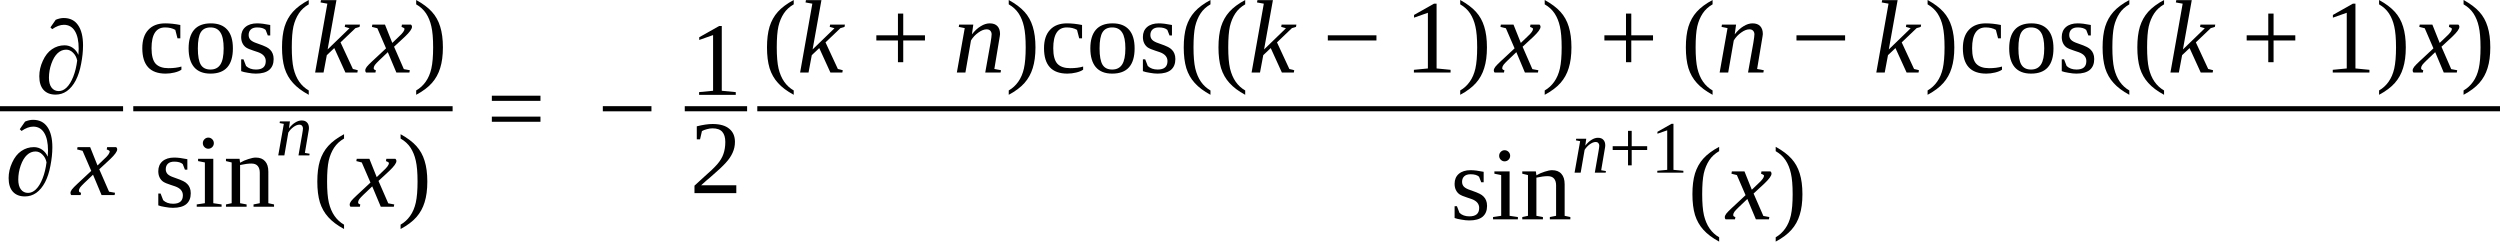
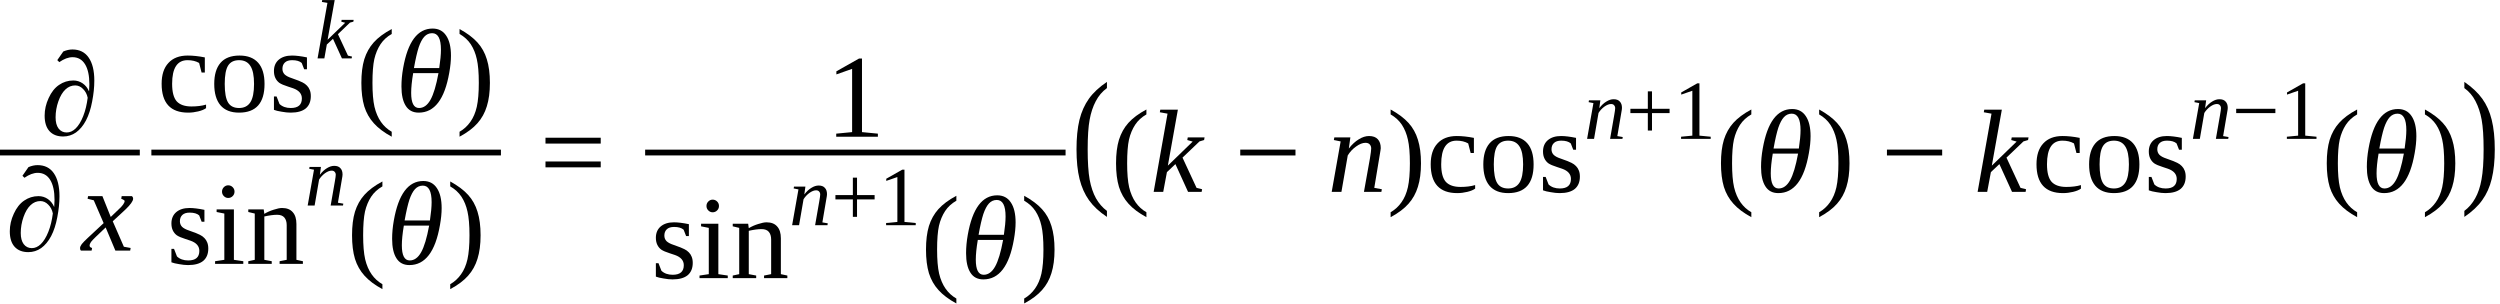
- <svg xmlns="http://www.w3.org/2000/svg" height="27.801pt" width="287.605pt" viewBox="0 -16.494 287.605 27.801">
+ <svg xmlns="http://www.w3.org/2000/svg" height="30.74pt" width="253.204pt" viewBox="0 -19.433 253.204 30.74">
  <g transform="translate(0, -3.984375)">
    <g transform="translate(4.114908, -5.765625)">
      <text font-size="12" text-anchor="middle" y="3.984" x="2.965" font-family="Times New Roman" fill="black">∂</text>
    </g>
    <g transform="translate(0.585938, 9.931641)">
      <g transform="translate(0, -3.984375)">
        <text font-size="12" text-anchor="middle" y="3.984" x="2.965" font-family="Times New Roman" fill="black">∂</text>
      </g>
      <g transform="translate(7.26302, 0)">
        <text font-size="12" text-anchor="middle" y="0" x="3.062" font-family="Times New Roman" font-style="italic" fill="black">x</text>
      </g>
    </g>
    <line stroke-width="0.586" y2="0" y1="0" stroke="black" stroke-linecap="butt" stroke-dasharray="none" x2="14.16" x1="0" fill="none" />
-     <g transform="translate(15.33138, 0)">
-       <g transform="translate(0.585938, -4.16599)">
-         <text font-size="12" text-anchor="middle" y="0" x="7.998" font-family="Times New Roman" fill="black">cos</text>
-         <g transform="translate(15.99609, 0)">
-           <g transform="translate(0, -3.984375)">
-             <text font-size="12.013" transform="scale(0.998927, 1)" text-anchor="middle" y="3.982" x="2" font-family="Times New Roman" fill="black">(</text>
-           </g>
-           <g transform="translate(3.996094, 0)">
-             <text font-size="12" text-anchor="middle" y="0" x="2.663" font-family="Times New Roman" font-style="italic" fill="black">k</text>
-             <g transform="translate(5.853516, 0)">
-               <text font-size="12" text-anchor="middle" y="0" x="3.062" font-family="Times New Roman" font-style="italic" fill="black">x</text>
-             </g>
-           </g>
-           <g transform="translate(15.57422, -3.984375)">
-             <text font-size="12.013" transform="scale(0.998927, 1)" text-anchor="middle" y="3.982" x="2" font-family="Times New Roman" fill="black">)</text>
-           </g>
+   </g>
+   <g transform="translate(15.33138, -3.984375)">
+     <g transform="translate(0.585938, -4.16599)">
+       <text font-size="12" text-anchor="middle" y="0" x="7.998" font-family="Times New Roman" fill="black">cos</text>
+       <g transform="translate(15.99609, 0)">
+         <text font-size="12" text-anchor="middle" y="0" x="0" font-family="Times New Roman, Lucida Sans Unicode" fill="black" />
+         <g transform="translate(0, -5.367188)">
+           <text font-size="8.52" text-anchor="middle" y="0" x="1.891" font-family="Times New Roman" font-style="italic" fill="black">k</text>
        </g>
      </g>
-       <g transform="translate(2.378789, 11.27344)">
-         <text font-size="12" text-anchor="middle" y="0" x="7.002" font-family="Times New Roman" fill="black">sin</text>
-         <g transform="translate(14.00391, -5.908887)">
-           <text font-size="8.52" text-anchor="middle" y="0" x="2.13" font-family="Times New Roman" font-style="italic" fill="black">n</text>
-         </g>
-         <g transform="translate(18.26391, 0)">
-           <g transform="translate(0, -3.984375)">
-             <text font-size="12.013" transform="scale(0.998927, 1)" text-anchor="middle" y="3.982" x="2" font-family="Times New Roman" fill="black">(</text>
-           </g>
-           <g transform="translate(3.996094, 0)">
-             <text font-size="12" text-anchor="middle" y="0" x="3.062" font-family="Times New Roman" font-style="italic" fill="black">x</text>
-           </g>
-           <g transform="translate(9.720703, -3.984375)">
-             <text font-size="12.013" transform="scale(0.998927, 1)" text-anchor="middle" y="3.982" x="2" font-family="Times New Roman" fill="black">)</text>
-           </g>
-         </g>
-       </g>
-       <line stroke-width="0.586" y2="0" y1="0" stroke="black" stroke-linecap="butt" stroke-dasharray="none" x2="36.738" x1="0" fill="none" />
-     </g>
-     <g transform="translate(55.98893, 0)">
-       <text font-size="12" text-anchor="middle" y="3.984" x="3.384" font-family="Times New Roman" fill="black">=</text>
-     </g>
-     <g transform="translate(68.75651, 0)">
-       <text font-size="12" text-anchor="middle" y="3.984" x="3.384" font-family="Times New Roman" fill="black">−</text>
-     </g>
-     <g transform="translate(78.77669, 0)">
-       <g transform="translate(0.585938, -1.599609)">
-         <text font-size="12" text-anchor="middle" y="0" x="3" font-family="Times New Roman" fill="black">1</text>
-       </g>
-       <g transform="translate(0.585938, 9.708984)">
-         <text font-size="12" text-anchor="middle" y="0" x="3" font-family="Times New Roman" fill="black">2</text>
-       </g>
-       <line stroke-width="0.586" y2="0" y1="0" stroke="black" stroke-linecap="butt" stroke-dasharray="none" x2="7.172" x1="0" fill="none" />
-     </g>
-     <g transform="translate(87.12044, 0)">
-       <g transform="translate(0.585938, -4.16599)">
+       <g transform="translate(20.15209, 0)">
        <g transform="translate(0, -3.984375)">
          <text font-size="12.013" transform="scale(0.998927, 1)" text-anchor="middle" y="3.982" x="2" font-family="Times New Roman" fill="black">(</text>
        </g>
        <g transform="translate(3.996094, 0)">
-           <text font-size="12" text-anchor="middle" y="0" x="2.663" font-family="Times New Roman" font-style="italic" fill="black">k</text>
-           <g transform="translate(8.52018, -3.984375)">
-             <text font-size="12" text-anchor="middle" y="3.984" x="3.384" font-family="Times New Roman" fill="black">+</text>
-           </g>
-           <g transform="translate(17.95442, 0)">
-             <text font-size="12" text-anchor="middle" y="0" x="3" font-family="Times New Roman" font-style="italic" fill="black">n</text>
-           </g>
+           <text font-size="12" text-anchor="middle" y="0" x="2.947" font-family="Times New Roman" font-style="italic" fill="black">θ</text>
        </g>
-         <g transform="translate(27.95052, -3.984375)">
+         <g transform="translate(10.08398, -3.984375)">
          <text font-size="12.013" transform="scale(0.998927, 1)" text-anchor="middle" y="3.982" x="2" font-family="Times New Roman" fill="black">)</text>
        </g>
-         <g transform="translate(31.94661, 0)">
-           <text font-size="12" text-anchor="middle" y="0" x="7.998" font-family="Times New Roman" fill="black">cos</text>
+       </g>
+     </g>
+     <g transform="translate(1.530029, 11.27344)">
+       <text font-size="12" text-anchor="middle" y="0" x="7.002" font-family="Times New Roman" fill="black">sin</text>
+       <g transform="translate(14.00391, -5.908887)">
+         <text font-size="8.52" text-anchor="middle" y="0" x="2.13" font-family="Times New Roman" font-style="italic" fill="black">n</text>
+       </g>
+       <g transform="translate(18.26391, 0)">
+         <g transform="translate(0, -3.984375)">
+           <text font-size="12.013" transform="scale(0.998927, 1)" text-anchor="middle" y="3.982" x="2" font-family="Times New Roman" fill="black">(</text>
        </g>
-         <g transform="translate(47.9427, 0)">
-           <g transform="translate(0, -3.984375)">
-             <text font-size="12.013" transform="scale(0.998927, 1)" text-anchor="middle" y="3.982" x="2" font-family="Times New Roman" fill="black">(</text>
-           </g>
-           <g transform="translate(3.996094, 0)">
-             <g transform="translate(0, -3.984375)">
-               <text font-size="12.013" transform="scale(0.998927, 1)" text-anchor="middle" y="3.982" x="2" font-family="Times New Roman" fill="black">(</text>
-             </g>
-             <g transform="translate(3.996094, 0)">
-               <text font-size="12" text-anchor="middle" y="0" x="2.663" font-family="Times New Roman" font-style="italic" fill="black">k</text>
-               <g transform="translate(8.52018, -3.984375)">
-                 <text font-size="12" text-anchor="middle" y="3.984" x="3.384" font-family="Times New Roman" fill="black">−</text>
-               </g>
-               <g transform="translate(17.95442, 0)">
-                 <text font-size="12" text-anchor="middle" y="0" x="3" font-family="Times New Roman" fill="black">1</text>
-               </g>
-             </g>
-             <g transform="translate(27.95052, -3.984375)">
-               <text font-size="12.013" transform="scale(0.998927, 1)" text-anchor="middle" y="3.982" x="2" font-family="Times New Roman" fill="black">)</text>
-             </g>
-             <g transform="translate(31.94661, 0)">
-               <text font-size="12" text-anchor="middle" y="0" x="3.062" font-family="Times New Roman" font-style="italic" fill="black">x</text>
-             </g>
-           </g>
-           <g transform="translate(41.66731, -3.984375)">
-             <text font-size="12.013" transform="scale(0.998927, 1)" text-anchor="middle" y="3.982" x="2" font-family="Times New Roman" fill="black">)</text>
-           </g>
+         <g transform="translate(3.996094, 0)">
+           <text font-size="12" text-anchor="middle" y="0" x="2.947" font-family="Times New Roman" font-style="italic" fill="black">θ</text>
        </g>
-         <g transform="translate(96.27277, -3.984375)">
-           <text font-size="12" text-anchor="middle" y="3.984" x="3.384" font-family="Times New Roman" fill="black">+</text>
-         </g>
-         <g transform="translate(105.707, 0)">
-           <g transform="translate(0, -3.984375)">
-             <text font-size="12.013" transform="scale(0.998927, 1)" text-anchor="middle" y="3.982" x="2" font-family="Times New Roman" fill="black">(</text>
-           </g>
-           <g transform="translate(3.996094, 0)">
-             <text font-size="12" text-anchor="middle" y="0" x="3" font-family="Times New Roman" font-style="italic" fill="black">n</text>
-             <g transform="translate(8.666664, -3.984375)">
-               <text font-size="12" text-anchor="middle" y="3.984" x="3.384" font-family="Times New Roman" fill="black">−</text>
-             </g>
-             <g transform="translate(18.10091, 0)">
-               <text font-size="12" text-anchor="middle" y="0" x="2.663" font-family="Times New Roman" font-style="italic" fill="black">k</text>
-             </g>
-           </g>
-           <g transform="translate(27.95052, -3.984375)">
-             <text font-size="12.013" transform="scale(0.998927, 1)" text-anchor="middle" y="3.982" x="2" font-family="Times New Roman" fill="black">)</text>
-           </g>
-         </g>
-         <g transform="translate(137.6536, 0)">
-           <text font-size="12" text-anchor="middle" y="0" x="7.998" font-family="Times New Roman" fill="black">cos</text>
-         </g>
-         <g transform="translate(153.6497, 0)">
-           <g transform="translate(0, -3.984375)">
-             <text font-size="12.013" transform="scale(0.998927, 1)" text-anchor="middle" y="3.982" x="2" font-family="Times New Roman" fill="black">(</text>
-           </g>
-           <g transform="translate(3.996094, 0)">
-             <g transform="translate(0, -3.984375)">
-               <text font-size="12.013" transform="scale(0.998927, 1)" text-anchor="middle" y="3.982" x="2" font-family="Times New Roman" fill="black">(</text>
-             </g>
-             <g transform="translate(3.996094, 0)">
-               <text font-size="12" text-anchor="middle" y="0" x="2.663" font-family="Times New Roman" font-style="italic" fill="black">k</text>
-               <g transform="translate(8.52018, -3.984375)">
-                 <text font-size="12" text-anchor="middle" y="3.984" x="3.384" font-family="Times New Roman" fill="black">+</text>
-               </g>
-               <g transform="translate(17.95442, 0)">
-                 <text font-size="12" text-anchor="middle" y="0" x="3" font-family="Times New Roman" fill="black">1</text>
-               </g>
-             </g>
-             <g transform="translate(27.95052, -3.984375)">
-               <text font-size="12.013" transform="scale(0.998927, 1)" text-anchor="middle" y="3.982" x="2" font-family="Times New Roman" fill="black">)</text>
-             </g>
-             <g transform="translate(31.94661, 0)">
-               <text font-size="12" text-anchor="middle" y="0" x="3.062" font-family="Times New Roman" font-style="italic" fill="black">x</text>
-             </g>
-           </g>
-           <g transform="translate(41.66731, -3.984375)">
-             <text font-size="12.013" transform="scale(0.998927, 1)" text-anchor="middle" y="3.982" x="2" font-family="Times New Roman" fill="black">)</text>
-           </g>
+         <g transform="translate(10.08398, -3.984375)">
+           <text font-size="12.013" transform="scale(0.998927, 1)" text-anchor="middle" y="3.982" x="2" font-family="Times New Roman" fill="black">)</text>
        </g>
      </g>
-       <g transform="translate(79.71966, 12.72445)">
-         <text font-size="12" text-anchor="middle" y="0" x="7.002" font-family="Times New Roman" fill="black">sin</text>
-         <g transform="translate(14.00391, -5.367188)">
+     </g>
+     <line stroke-width="0.586" y2="0" y1="0" stroke="black" stroke-linecap="butt" stroke-dasharray="none" x2="35.404" x1="0" fill="none" />
+   </g>
+   <g transform="translate(54.65469, -3.984375)">
+     <text font-size="12" text-anchor="middle" y="3.984" x="3.384" font-family="Times New Roman" fill="black">=</text>
+   </g>
+   <g transform="translate(65.34155, -3.984375)">
+     <g transform="translate(18.29042, -1.599609)">
+       <text font-size="12" text-anchor="middle" y="0" x="3" font-family="Times New Roman" fill="black">1</text>
+     </g>
+     <g transform="translate(0.585938, 12.72445)">
+       <text font-size="12" text-anchor="middle" y="0" x="7.002" font-family="Times New Roman" fill="black">sin</text>
+       <g transform="translate(14.00391, -5.367188)">
+         <text font-size="8.52" text-anchor="middle" y="0" x="2.13" font-family="Times New Roman" font-style="italic" fill="black">n</text>
+         <g transform="translate(4.26, -2.828906)">
+           <text font-size="8.52" text-anchor="middle" y="2.829" x="2.402" font-family="Times New Roman" fill="black">+</text>
+         </g>
+         <g transform="translate(9.06498, 0)">
+           <text font-size="8.52" text-anchor="middle" y="0" x="2.13" font-family="Times New Roman" fill="black">1</text>
+         </g>
+       </g>
+       <g transform="translate(27.32889, 0)">
+         <g transform="translate(0, -3.984375)">
+           <text font-size="12.013" transform="scale(0.998927, 1)" text-anchor="middle" y="3.982" x="2" font-family="Times New Roman" fill="black">(</text>
+         </g>
+         <g transform="translate(3.996094, 0)">
+           <text font-size="12" text-anchor="middle" y="0" x="2.947" font-family="Times New Roman" font-style="italic" fill="black">θ</text>
+         </g>
+         <g transform="translate(10.08398, -3.984375)">
+           <text font-size="12.013" transform="scale(0.998927, 1)" text-anchor="middle" y="3.982" x="2" font-family="Times New Roman" fill="black">)</text>
+         </g>
+       </g>
+     </g>
+     <line stroke-width="0.586" y2="0" y1="0" stroke="black" stroke-linecap="butt" stroke-dasharray="none" x2="42.581" x1="0" fill="none" />
+   </g>
+   <g transform="translate(108.5083, 0)">
+     <g transform="translate(0, -3.984375)">
+       <text font-size="15.085" transform="scale(0.795509, 1)" text-anchor="middle" y="3.319" x="2.512" font-family="Times New Roman" fill="black">(</text>
+     </g>
+     <g transform="translate(3.996094, 0)">
+       <g transform="translate(0, -3.984375)">
+         <text font-size="12.013" transform="scale(0.998927, 1)" text-anchor="middle" y="3.982" x="2" font-family="Times New Roman" fill="black">(</text>
+       </g>
+       <g transform="translate(3.996094, 0)">
+         <text font-size="12" text-anchor="middle" y="0" x="2.663" font-family="Times New Roman" font-style="italic" fill="black">k</text>
+         <g transform="translate(8.52018, -3.984375)">
+           <text font-size="12" text-anchor="middle" y="3.984" x="3.384" font-family="Times New Roman" fill="black">−</text>
+         </g>
+         <g transform="translate(17.95442, 0)">
+           <text font-size="12" text-anchor="middle" y="0" x="3" font-family="Times New Roman" font-style="italic" fill="black">n</text>
+         </g>
+       </g>
+       <g transform="translate(27.95052, -3.984375)">
+         <text font-size="12.013" transform="scale(0.998927, 1)" text-anchor="middle" y="3.982" x="2" font-family="Times New Roman" fill="black">)</text>
+       </g>
+       <g transform="translate(31.94661, 0)">
+         <text font-size="12" text-anchor="middle" y="0" x="7.998" font-family="Times New Roman" fill="black">cos</text>
+         <g transform="translate(15.99609, -5.367188)">
          <text font-size="8.52" text-anchor="middle" y="0" x="2.13" font-family="Times New Roman" font-style="italic" fill="black">n</text>
          <g transform="translate(4.26, -2.828906)">
            <text font-size="8.52" text-anchor="middle" y="2.829" x="2.402" font-family="Times New Roman" fill="black">+</text>
          </g>
          <g transform="translate(9.06498, 0)">
            <text font-size="8.52" text-anchor="middle" y="0" x="2.13" font-family="Times New Roman" fill="black">1</text>
          </g>
        </g>
-         <g transform="translate(27.32889, 0)">
-           <g transform="translate(0, -3.984375)">
-             <text font-size="12.013" transform="scale(0.998927, 1)" text-anchor="middle" y="3.982" x="2" font-family="Times New Roman" fill="black">(</text>
+       </g>
+       <g transform="translate(61.26768, 0)">
+         <g transform="translate(0, -3.984375)">
+           <text font-size="12.013" transform="scale(0.998927, 1)" text-anchor="middle" y="3.982" x="2" font-family="Times New Roman" fill="black">(</text>
+         </g>
+         <g transform="translate(3.996094, 0)">
+           <text font-size="12" text-anchor="middle" y="0" x="2.947" font-family="Times New Roman" font-style="italic" fill="black">θ</text>
+         </g>
+         <g transform="translate(10.08398, -3.984375)">
+           <text font-size="12.013" transform="scale(0.998927, 1)" text-anchor="middle" y="3.982" x="2" font-family="Times New Roman" fill="black">)</text>
+         </g>
+       </g>
+       <g transform="translate(78.01443, -3.984375)">
+         <text font-size="12" text-anchor="middle" y="3.984" x="3.384" font-family="Times New Roman" fill="black">−</text>
+       </g>
+       <g transform="translate(87.44867, 0)">
+         <text font-size="12" text-anchor="middle" y="0" x="2.663" font-family="Times New Roman" font-style="italic" fill="black">k</text>
+       </g>
+       <g transform="translate(93.30218, 0)">
+         <text font-size="12" text-anchor="middle" y="0" x="7.998" font-family="Times New Roman" fill="black">cos</text>
+         <g transform="translate(15.99609, -5.367188)">
+           <text font-size="8.52" text-anchor="middle" y="0" x="2.13" font-family="Times New Roman" font-style="italic" fill="black">n</text>
+           <g transform="translate(4.26, -2.828906)">
+             <text font-size="8.52" text-anchor="middle" y="2.829" x="2.402" font-family="Times New Roman" fill="black">−</text>
          </g>
-           <g transform="translate(3.996094, 0)">
-             <text font-size="12" text-anchor="middle" y="0" x="3.062" font-family="Times New Roman" font-style="italic" fill="black">x</text>
-           </g>
-           <g transform="translate(9.720703, -3.984375)">
-             <text font-size="12.013" transform="scale(0.998927, 1)" text-anchor="middle" y="3.982" x="2" font-family="Times New Roman" fill="black">)</text>
+           <g transform="translate(9.06498, 0)">
+             <text font-size="8.52" text-anchor="middle" y="0" x="2.13" font-family="Times New Roman" fill="black">1</text>
          </g>
        </g>
      </g>
-       <line stroke-width="0.586" y2="0" y1="0" stroke="black" stroke-linecap="butt" stroke-dasharray="none" x2="200.485" x1="0" fill="none" />
+       <g transform="translate(122.6233, 0)">
+         <g transform="translate(0, -3.984375)">
+           <text font-size="12.013" transform="scale(0.998927, 1)" text-anchor="middle" y="3.982" x="2" font-family="Times New Roman" fill="black">(</text>
+         </g>
+         <g transform="translate(3.996094, 0)">
+           <text font-size="12" text-anchor="middle" y="0" x="2.947" font-family="Times New Roman" font-style="italic" fill="black">θ</text>
+         </g>
+         <g transform="translate(10.08398, -3.984375)">
+           <text font-size="12.013" transform="scale(0.998927, 1)" text-anchor="middle" y="3.982" x="2" font-family="Times New Roman" fill="black">)</text>
+         </g>
+       </g>
+     </g>
+     <g transform="translate(140.6994, -3.984375)">
+       <text font-size="15.085" transform="scale(0.795509, 1)" text-anchor="middle" y="3.319" x="2.512" font-family="Times New Roman" fill="black">)</text>
    </g>
  </g>
</svg>
